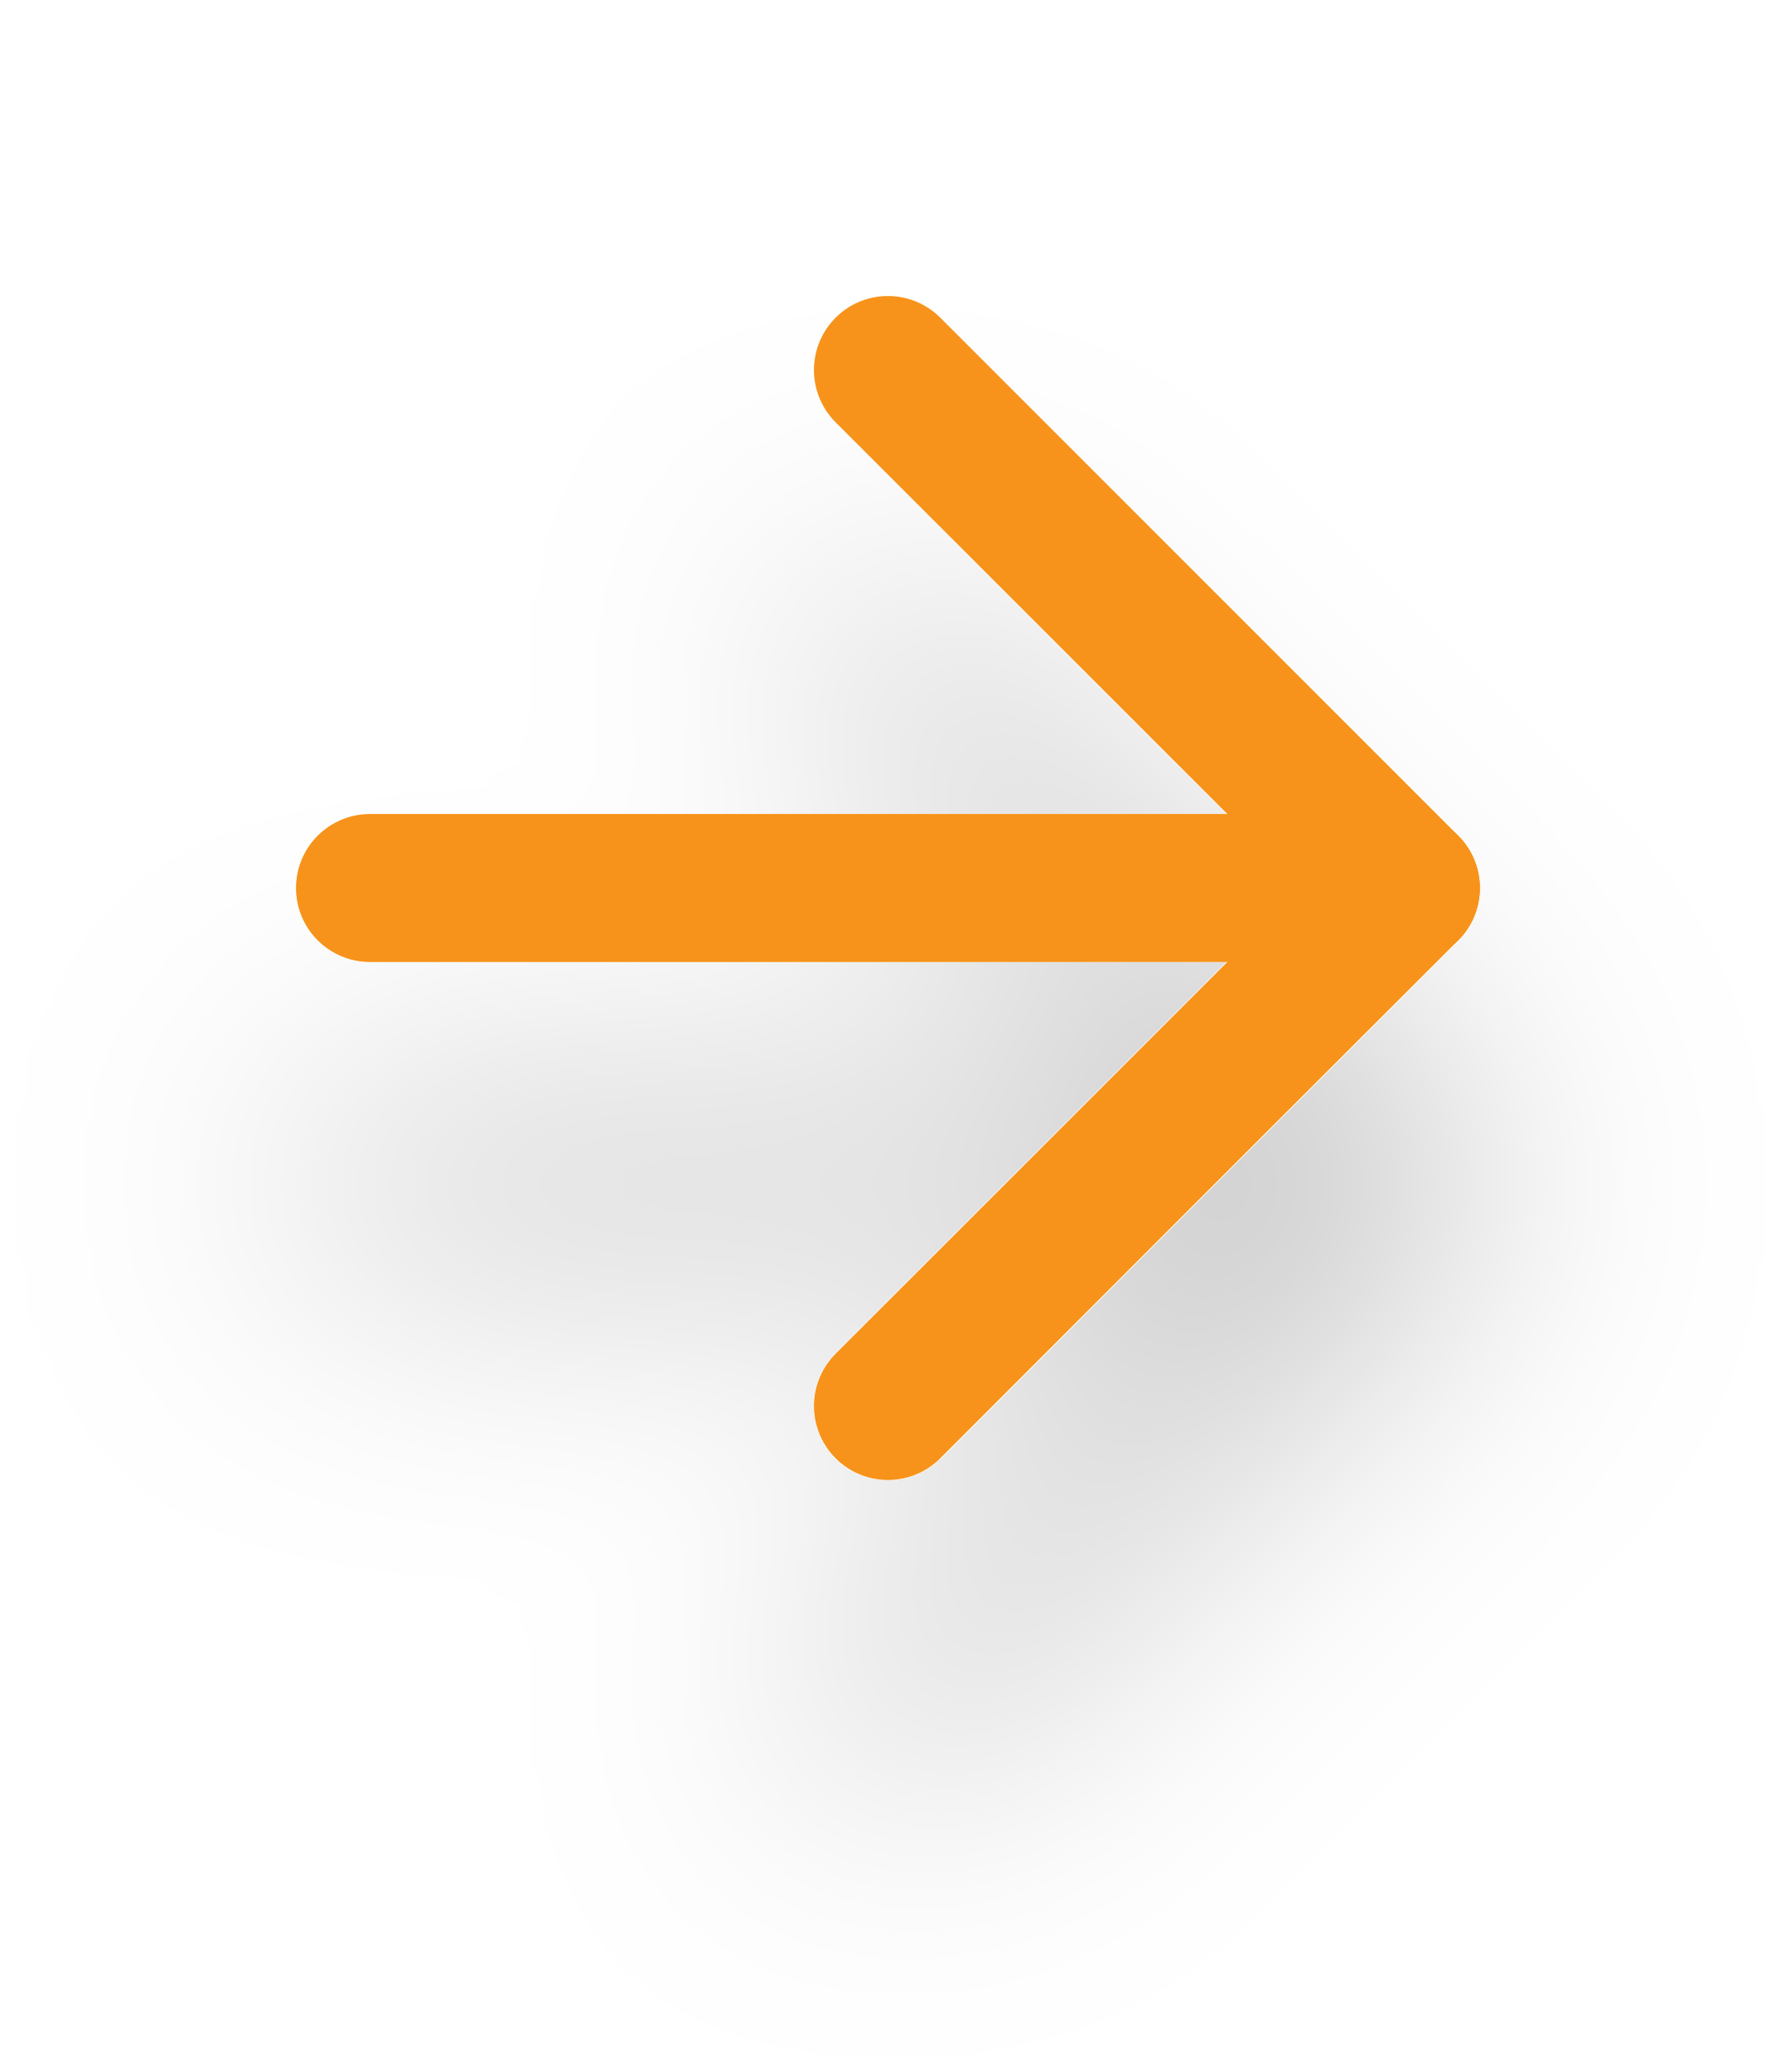
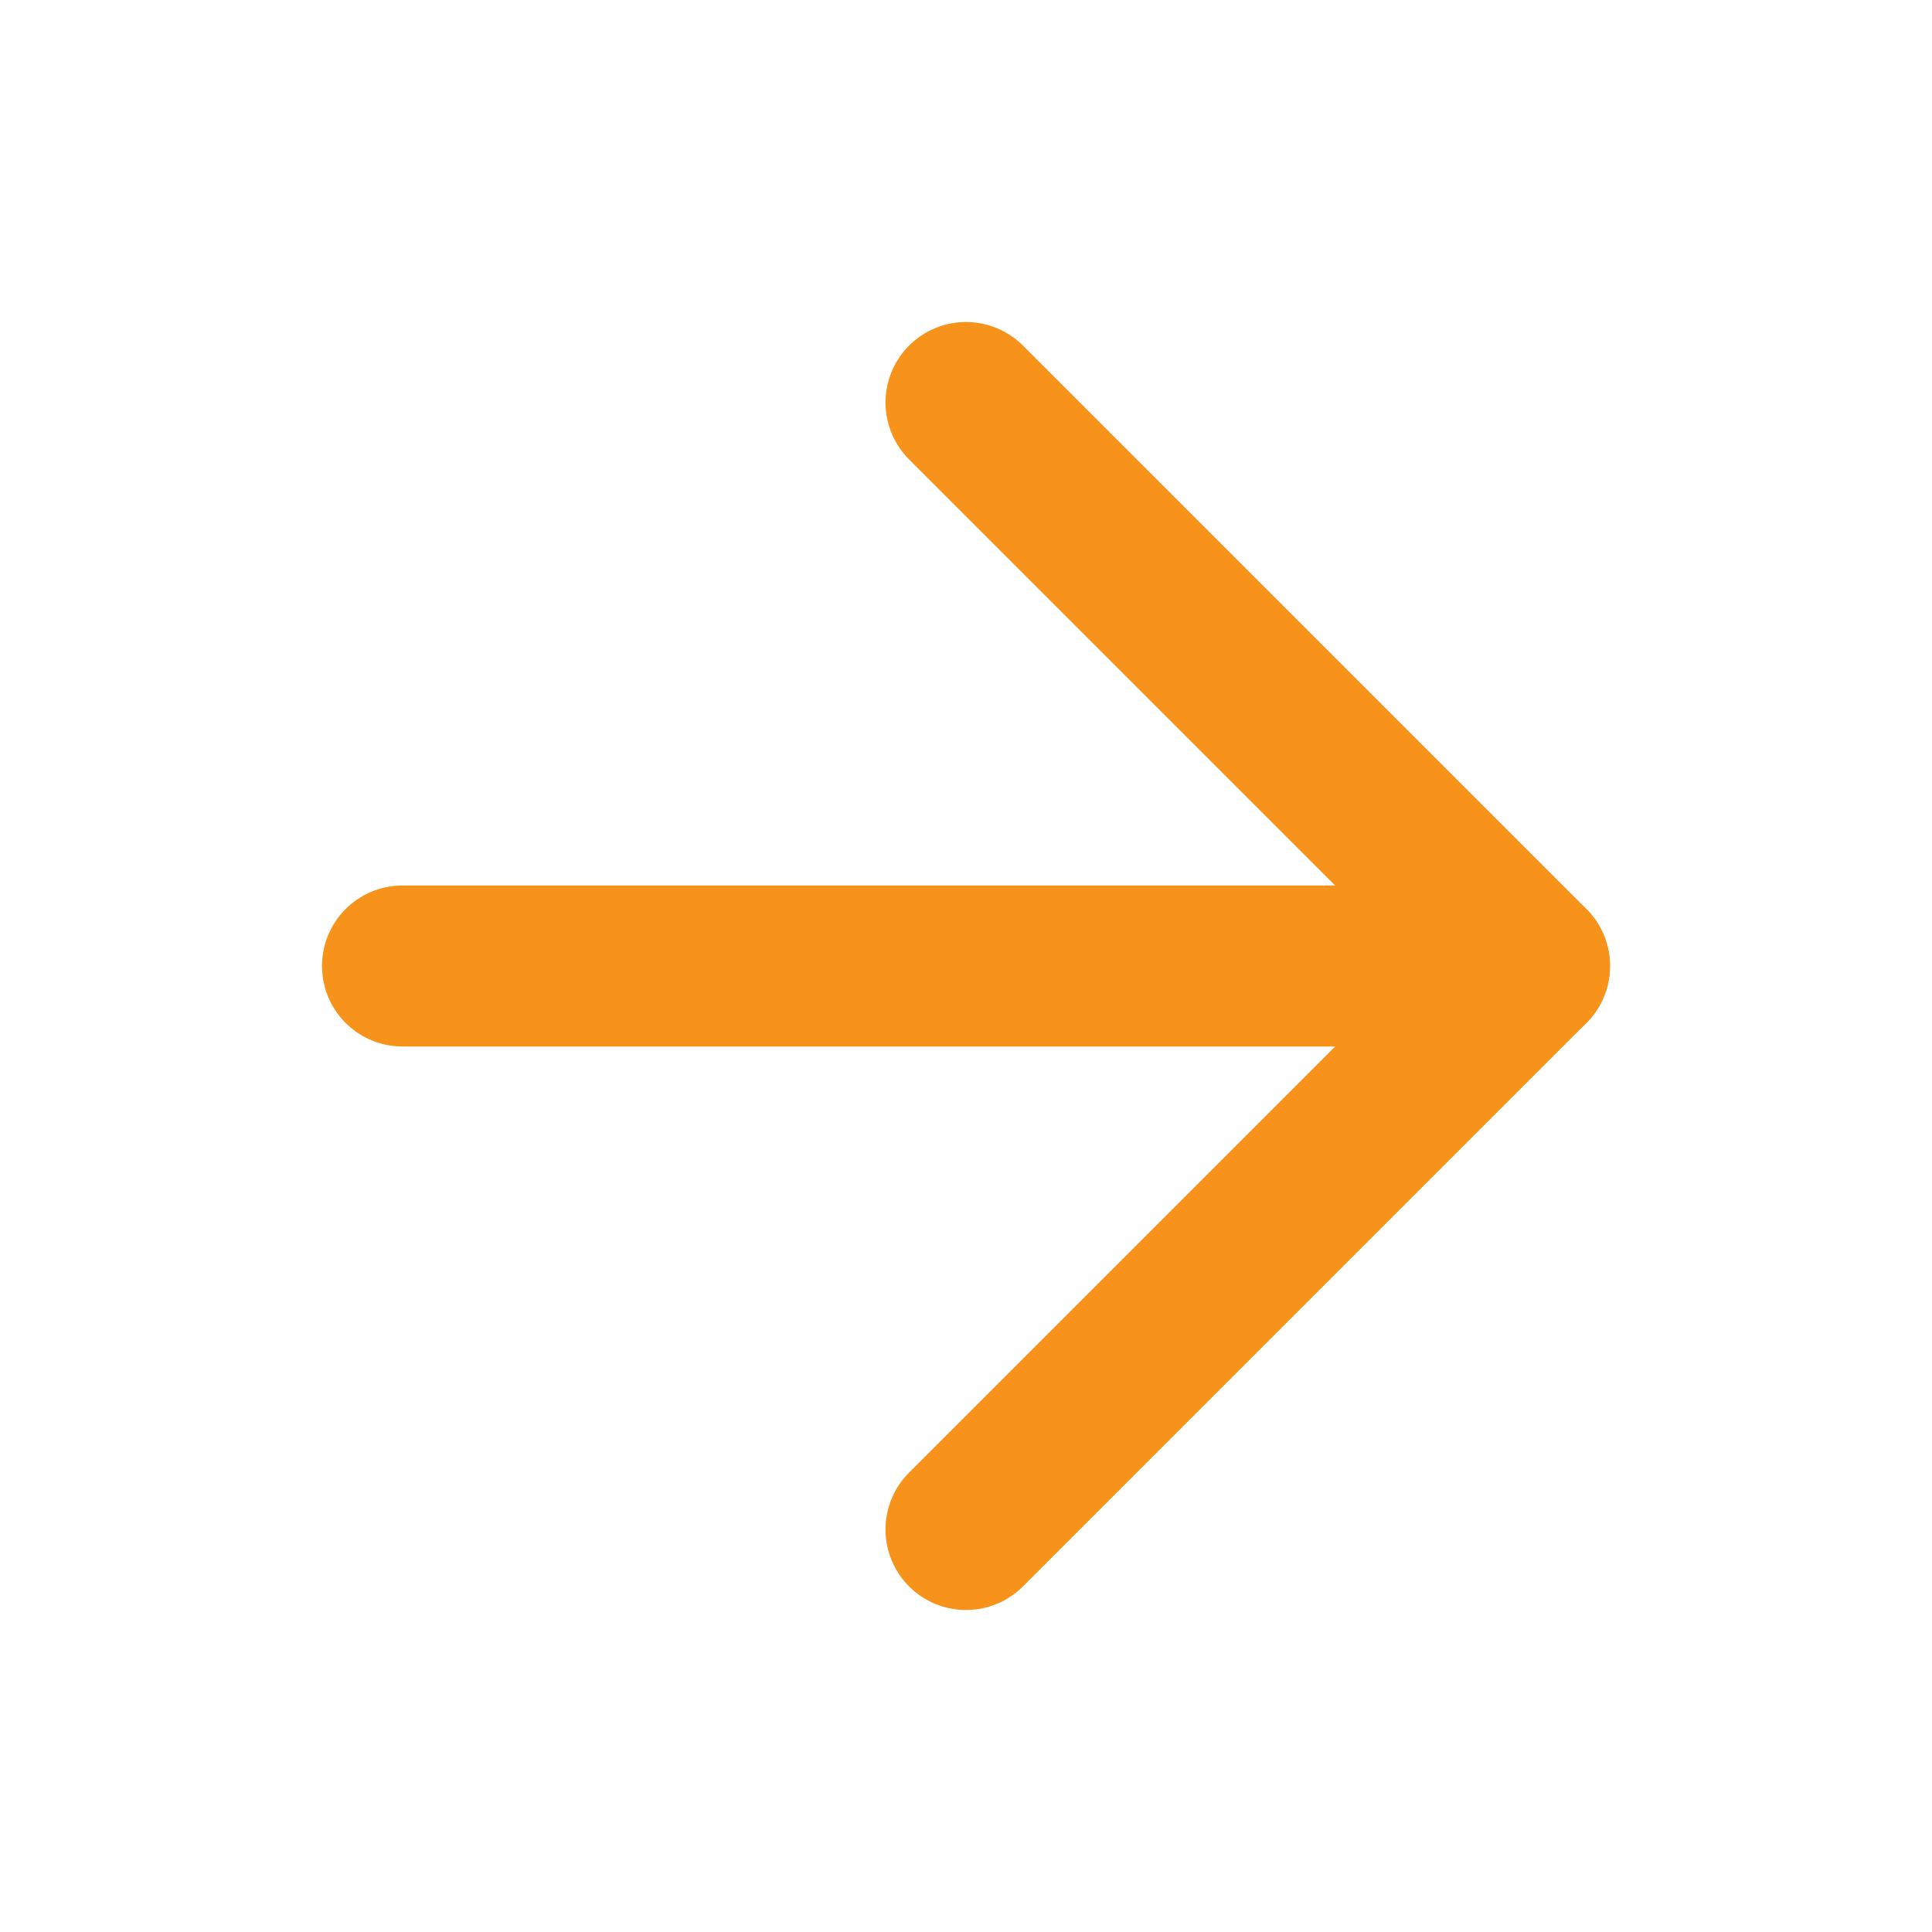
- <svg xmlns="http://www.w3.org/2000/svg" width="24" height="28" viewBox="0 0 24 28" fill="none">
-   <g filter="url(#filter0_d_83_160)">
-     <path d="M5 12H19" stroke="#F7931A" stroke-width="2" stroke-linecap="round" stroke-linejoin="round" />
-     <path d="M12 5L19 12L12 19" stroke="#F7931A" stroke-width="2" stroke-linecap="round" stroke-linejoin="round" />
-   </g>
-   <defs>
-     <filter id="filter0_d_83_160" x="-4" y="0" width="32" height="32" filterUnits="userSpaceOnUse" color-interpolation-filters="sRGB">
-       <feFlood flood-opacity="0" result="BackgroundImageFix" />
-       <feColorMatrix in="SourceAlpha" type="matrix" values="0 0 0 0 0 0 0 0 0 0 0 0 0 0 0 0 0 0 127 0" result="hardAlpha" />
-       <feOffset dy="4" />
-       <feGaussianBlur stdDeviation="2" />
-       <feComposite in2="hardAlpha" operator="out" />
-       <feColorMatrix type="matrix" values="0 0 0 0 0 0 0 0 0 0 0 0 0 0 0 0 0 0 0.25 0" />
-       <feBlend mode="normal" in2="BackgroundImageFix" result="effect1_dropShadow_83_160" />
-       <feBlend mode="normal" in="SourceGraphic" in2="effect1_dropShadow_83_160" result="shape" />
-     </filter>
-   </defs>
+ <svg xmlns="http://www.w3.org/2000/svg" width="24" height="24" viewBox="0 0 24 24" fill="none">
+   <path d="M5 12H19" stroke="#F7931A" stroke-width="2" stroke-linecap="round" stroke-linejoin="round" />
+   <path d="M12 5L19 12L12 19" stroke="#F7931A" stroke-width="2" stroke-linecap="round" stroke-linejoin="round" />
</svg>
